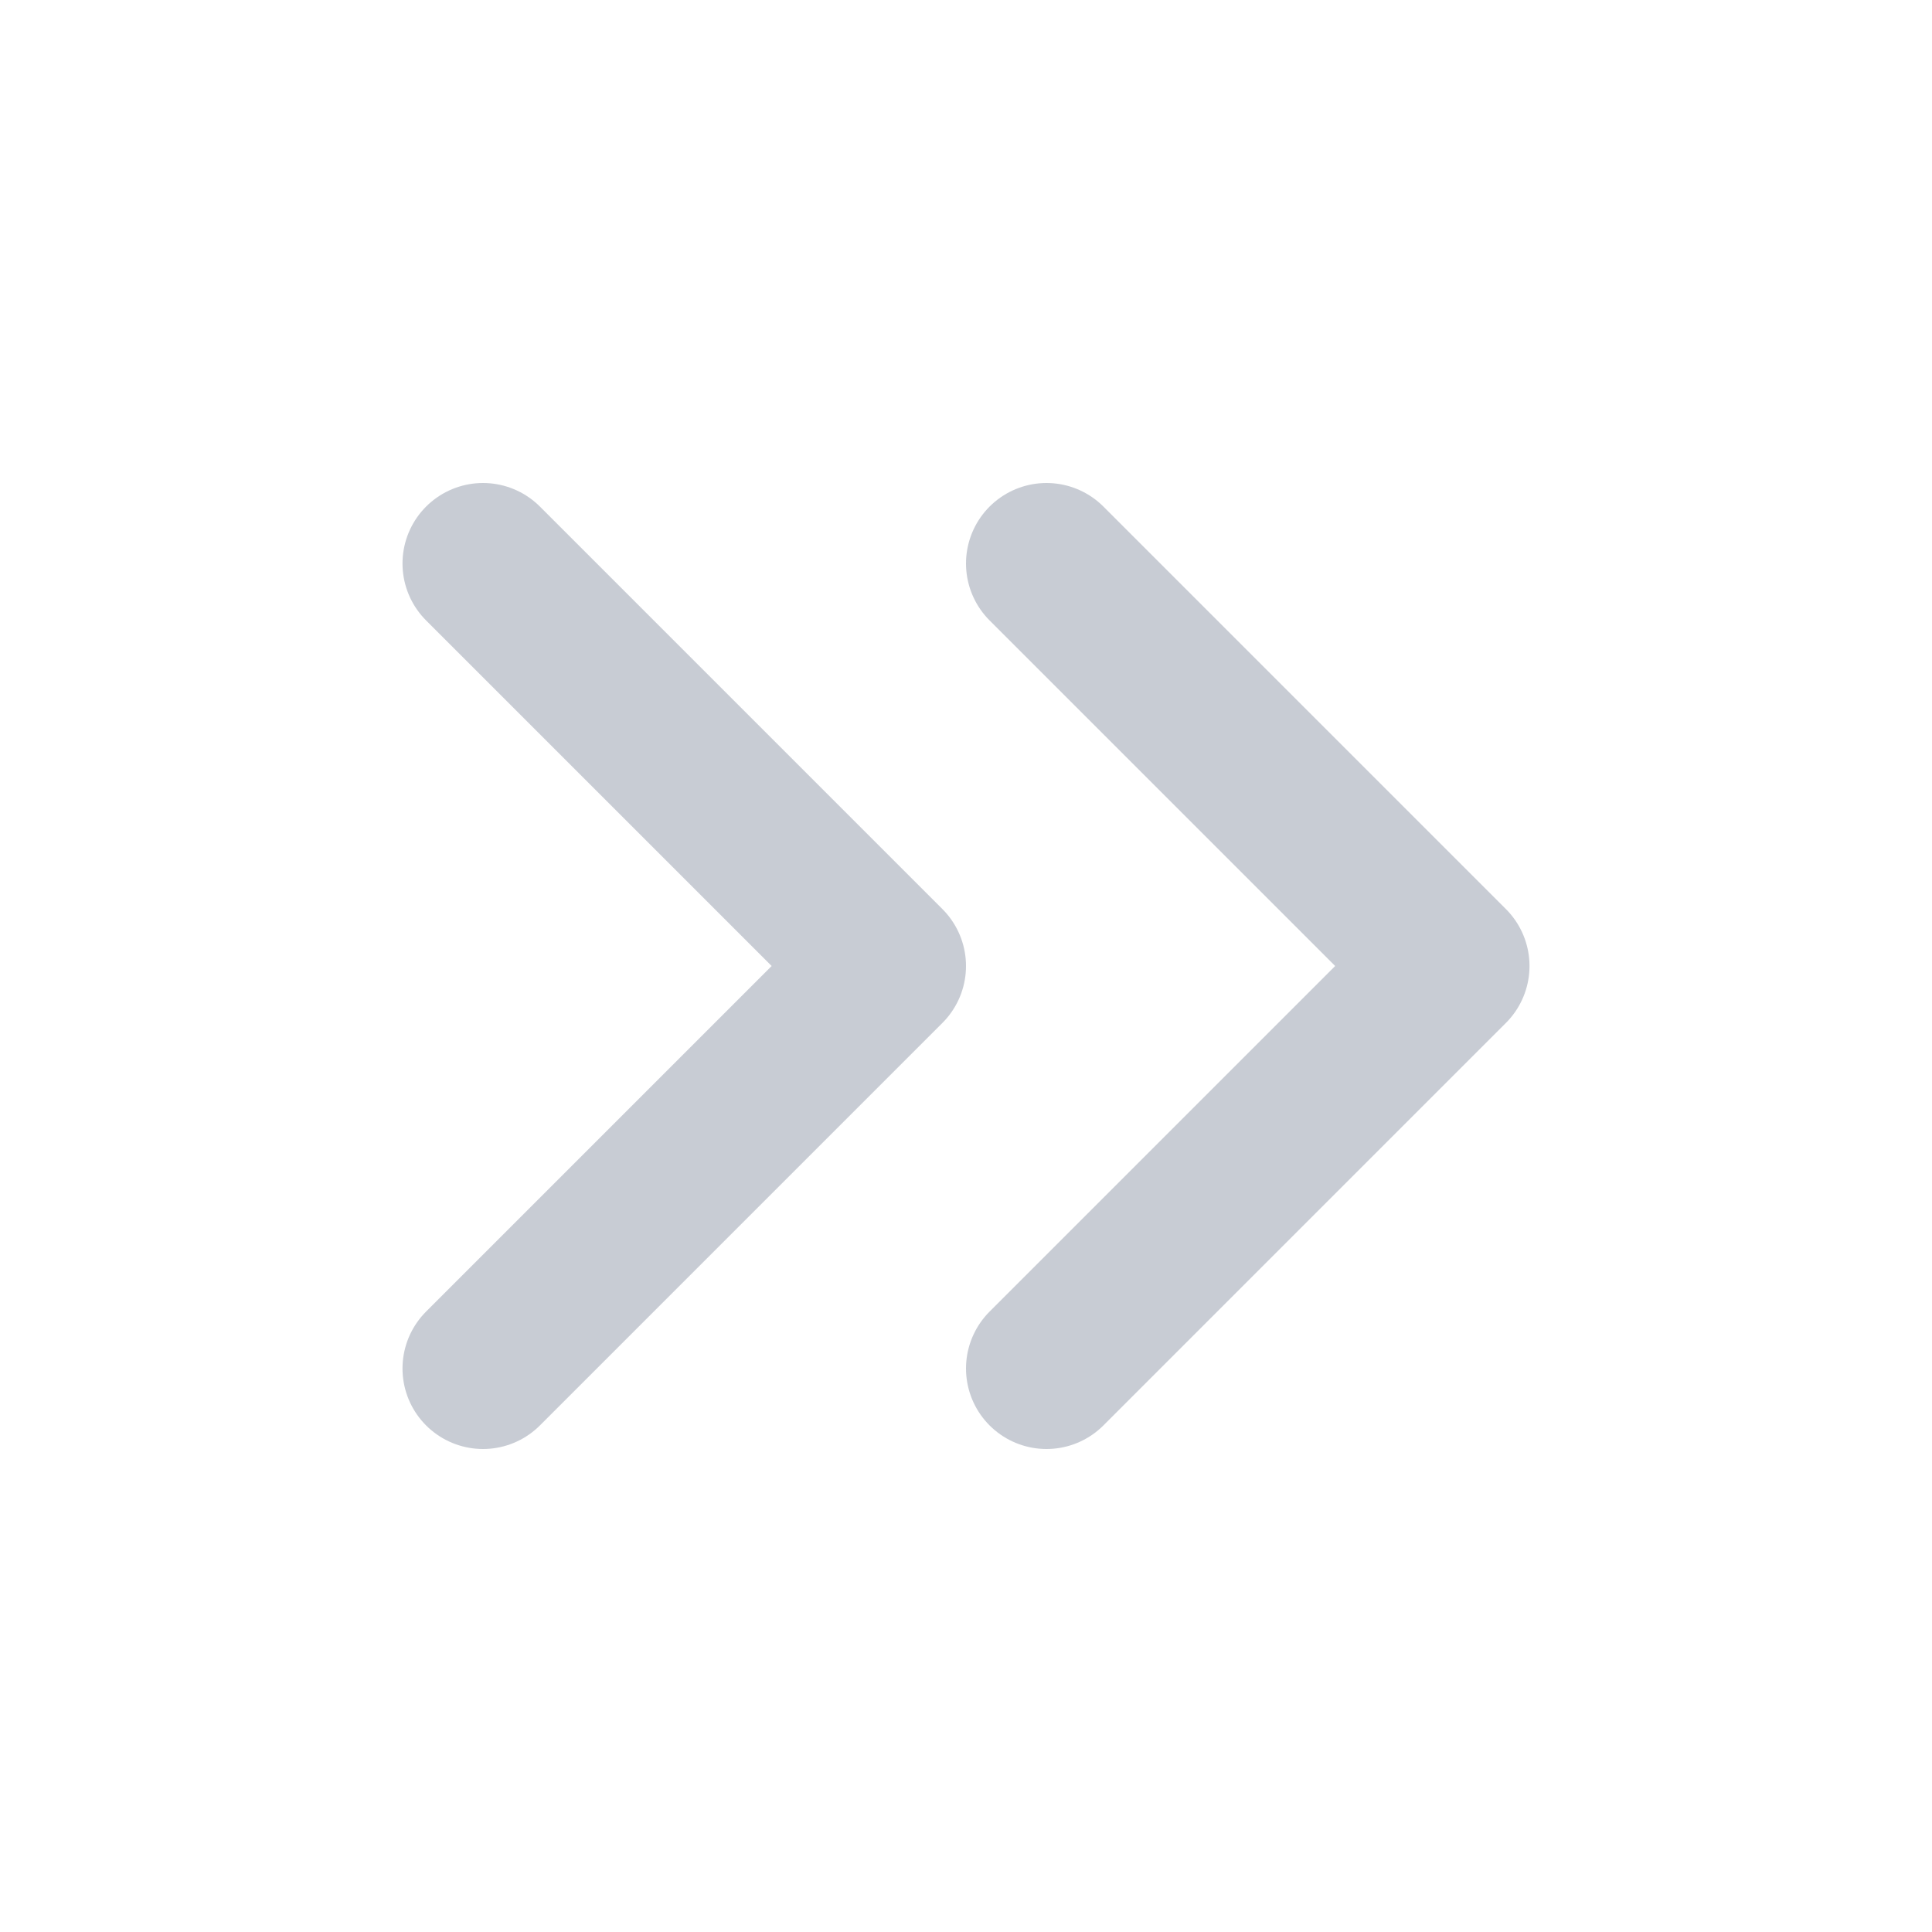
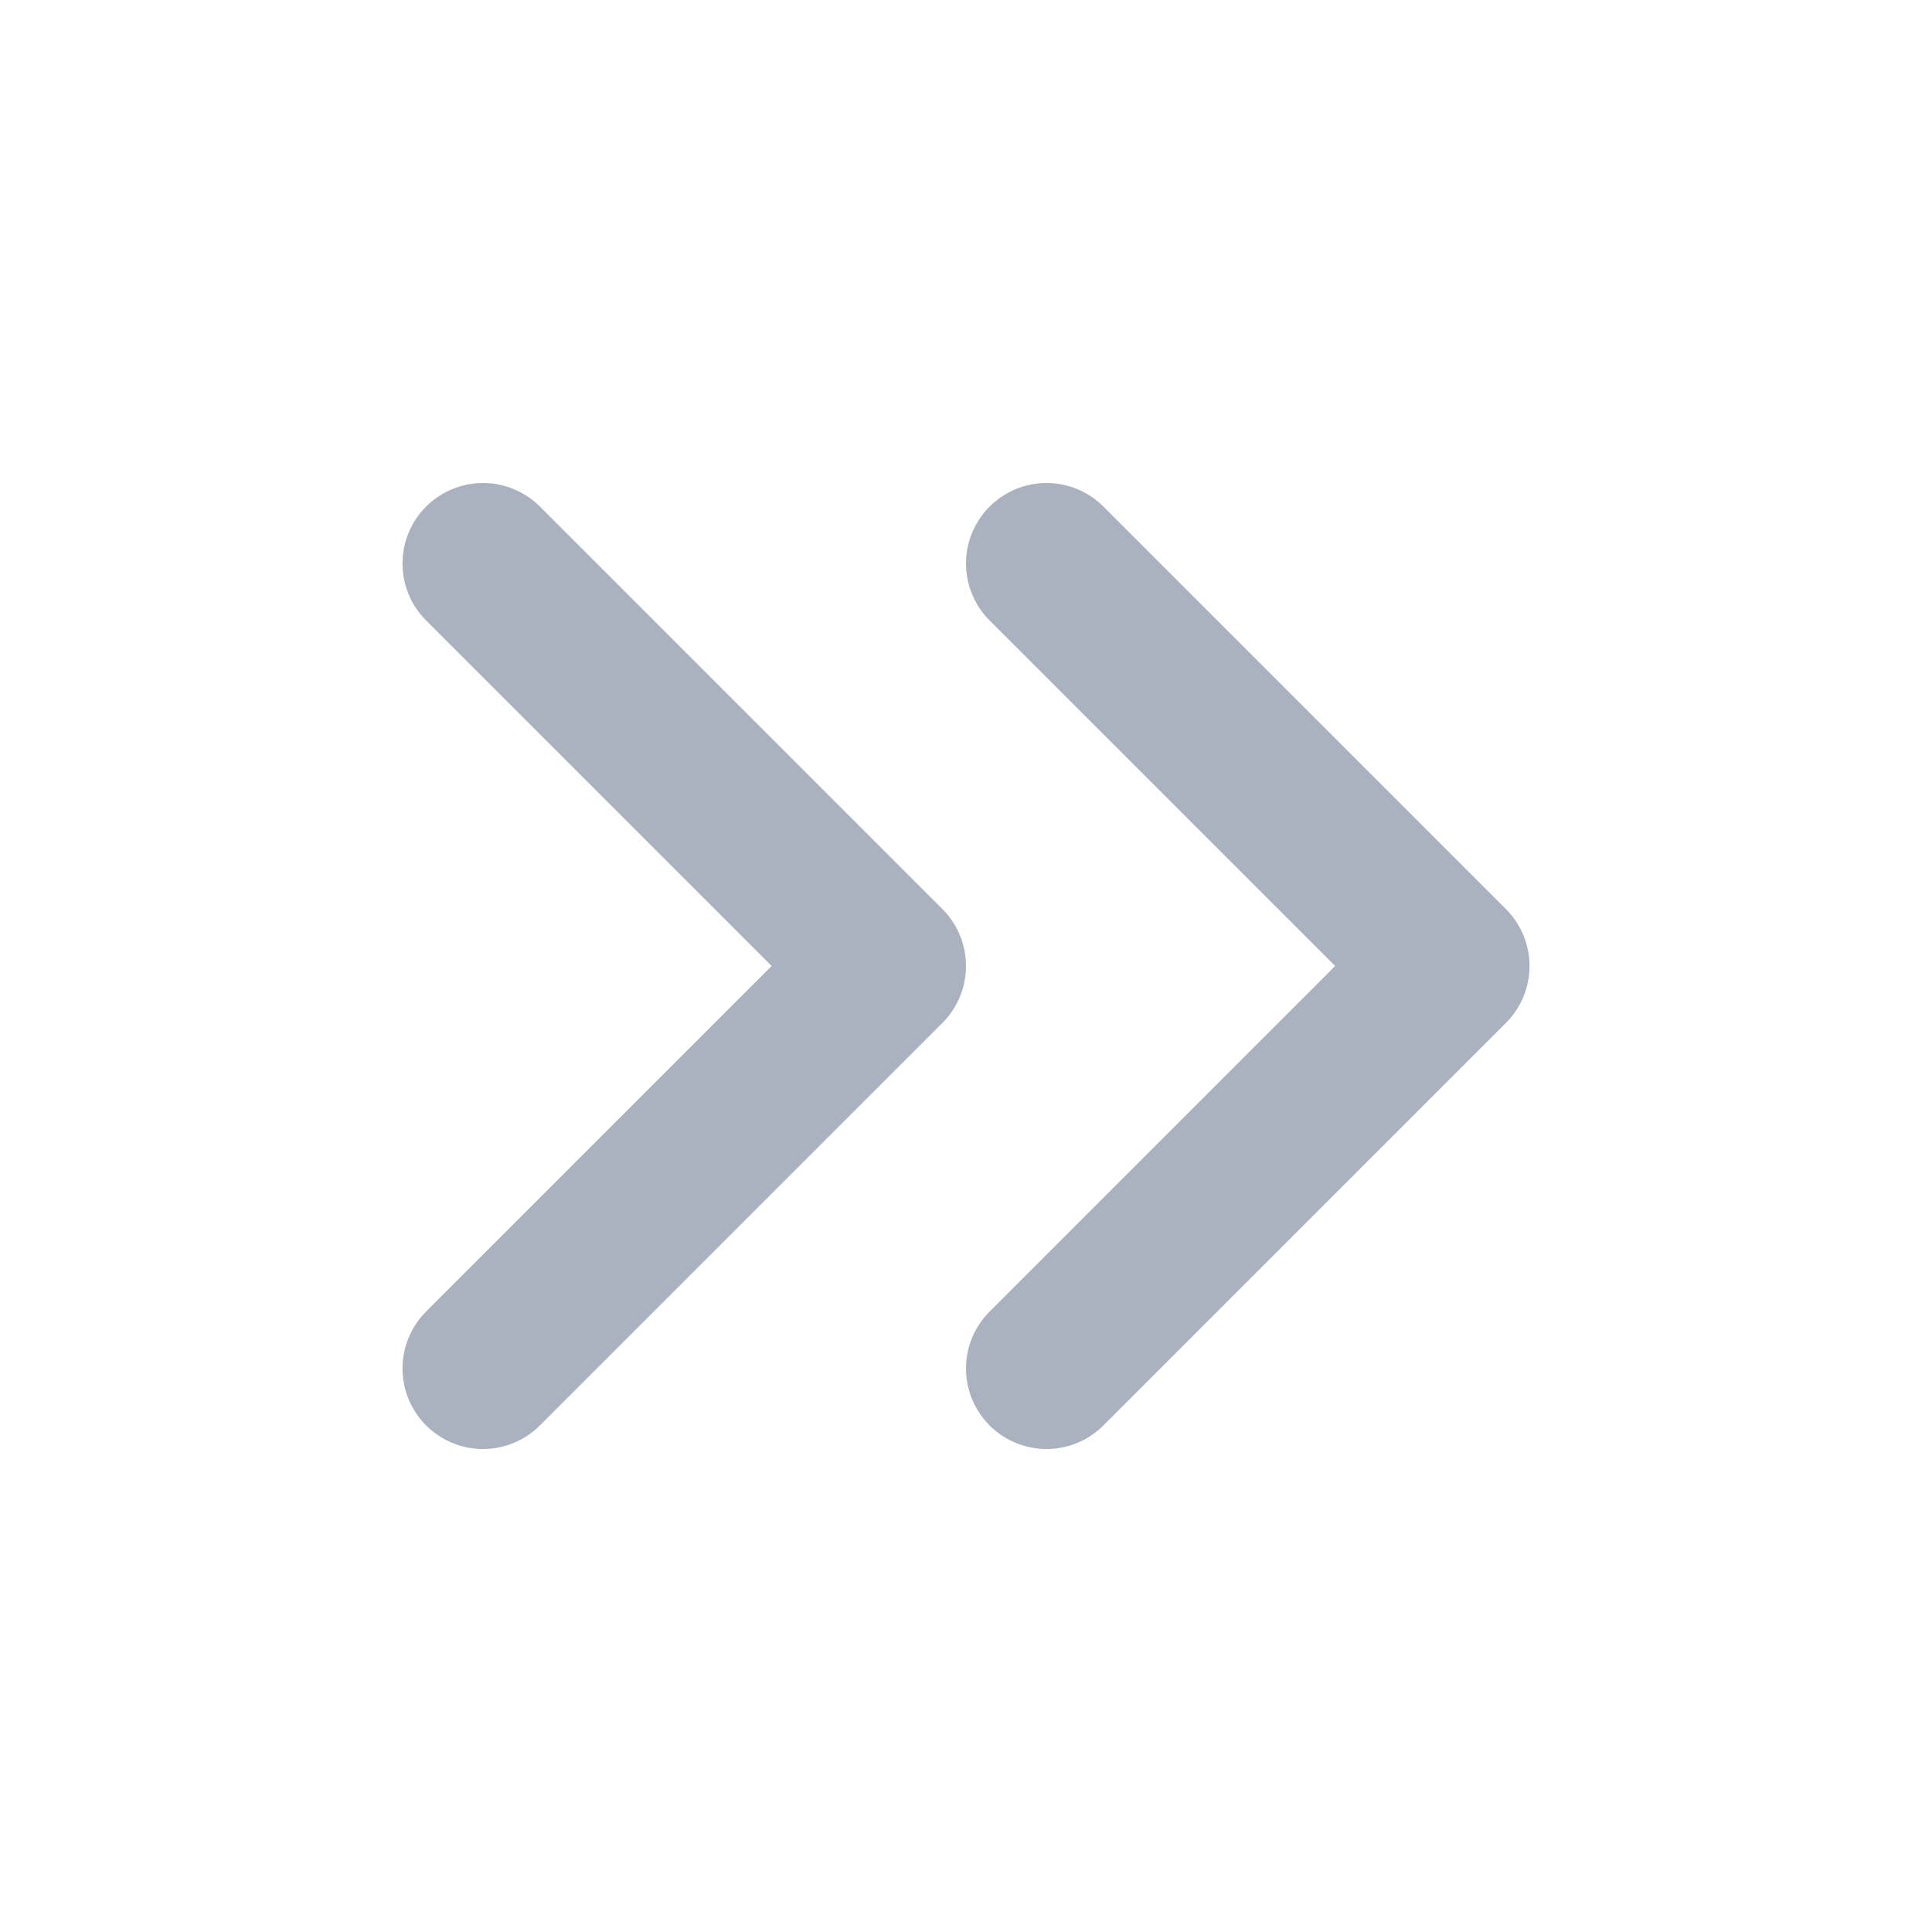
- <svg xmlns="http://www.w3.org/2000/svg" width="32" height="32" viewBox="0 0 24 24" fill="none" stroke="#c8ccd4" stroke-width="2" stroke-linecap="round" stroke-linejoin="round" class="feather feather-chevrons-right">
+ <svg xmlns="http://www.w3.org/2000/svg" width="32" height="32" viewBox="0 0 24 24" fill="none" stroke="#abb2bf" stroke-width="2" stroke-linecap="round" stroke-linejoin="round" class="feather feather-chevrons-right">
  <polyline points="13 17 18 12 13 7" />
  <polyline points="6 17 11 12 6 7" />
</svg>
